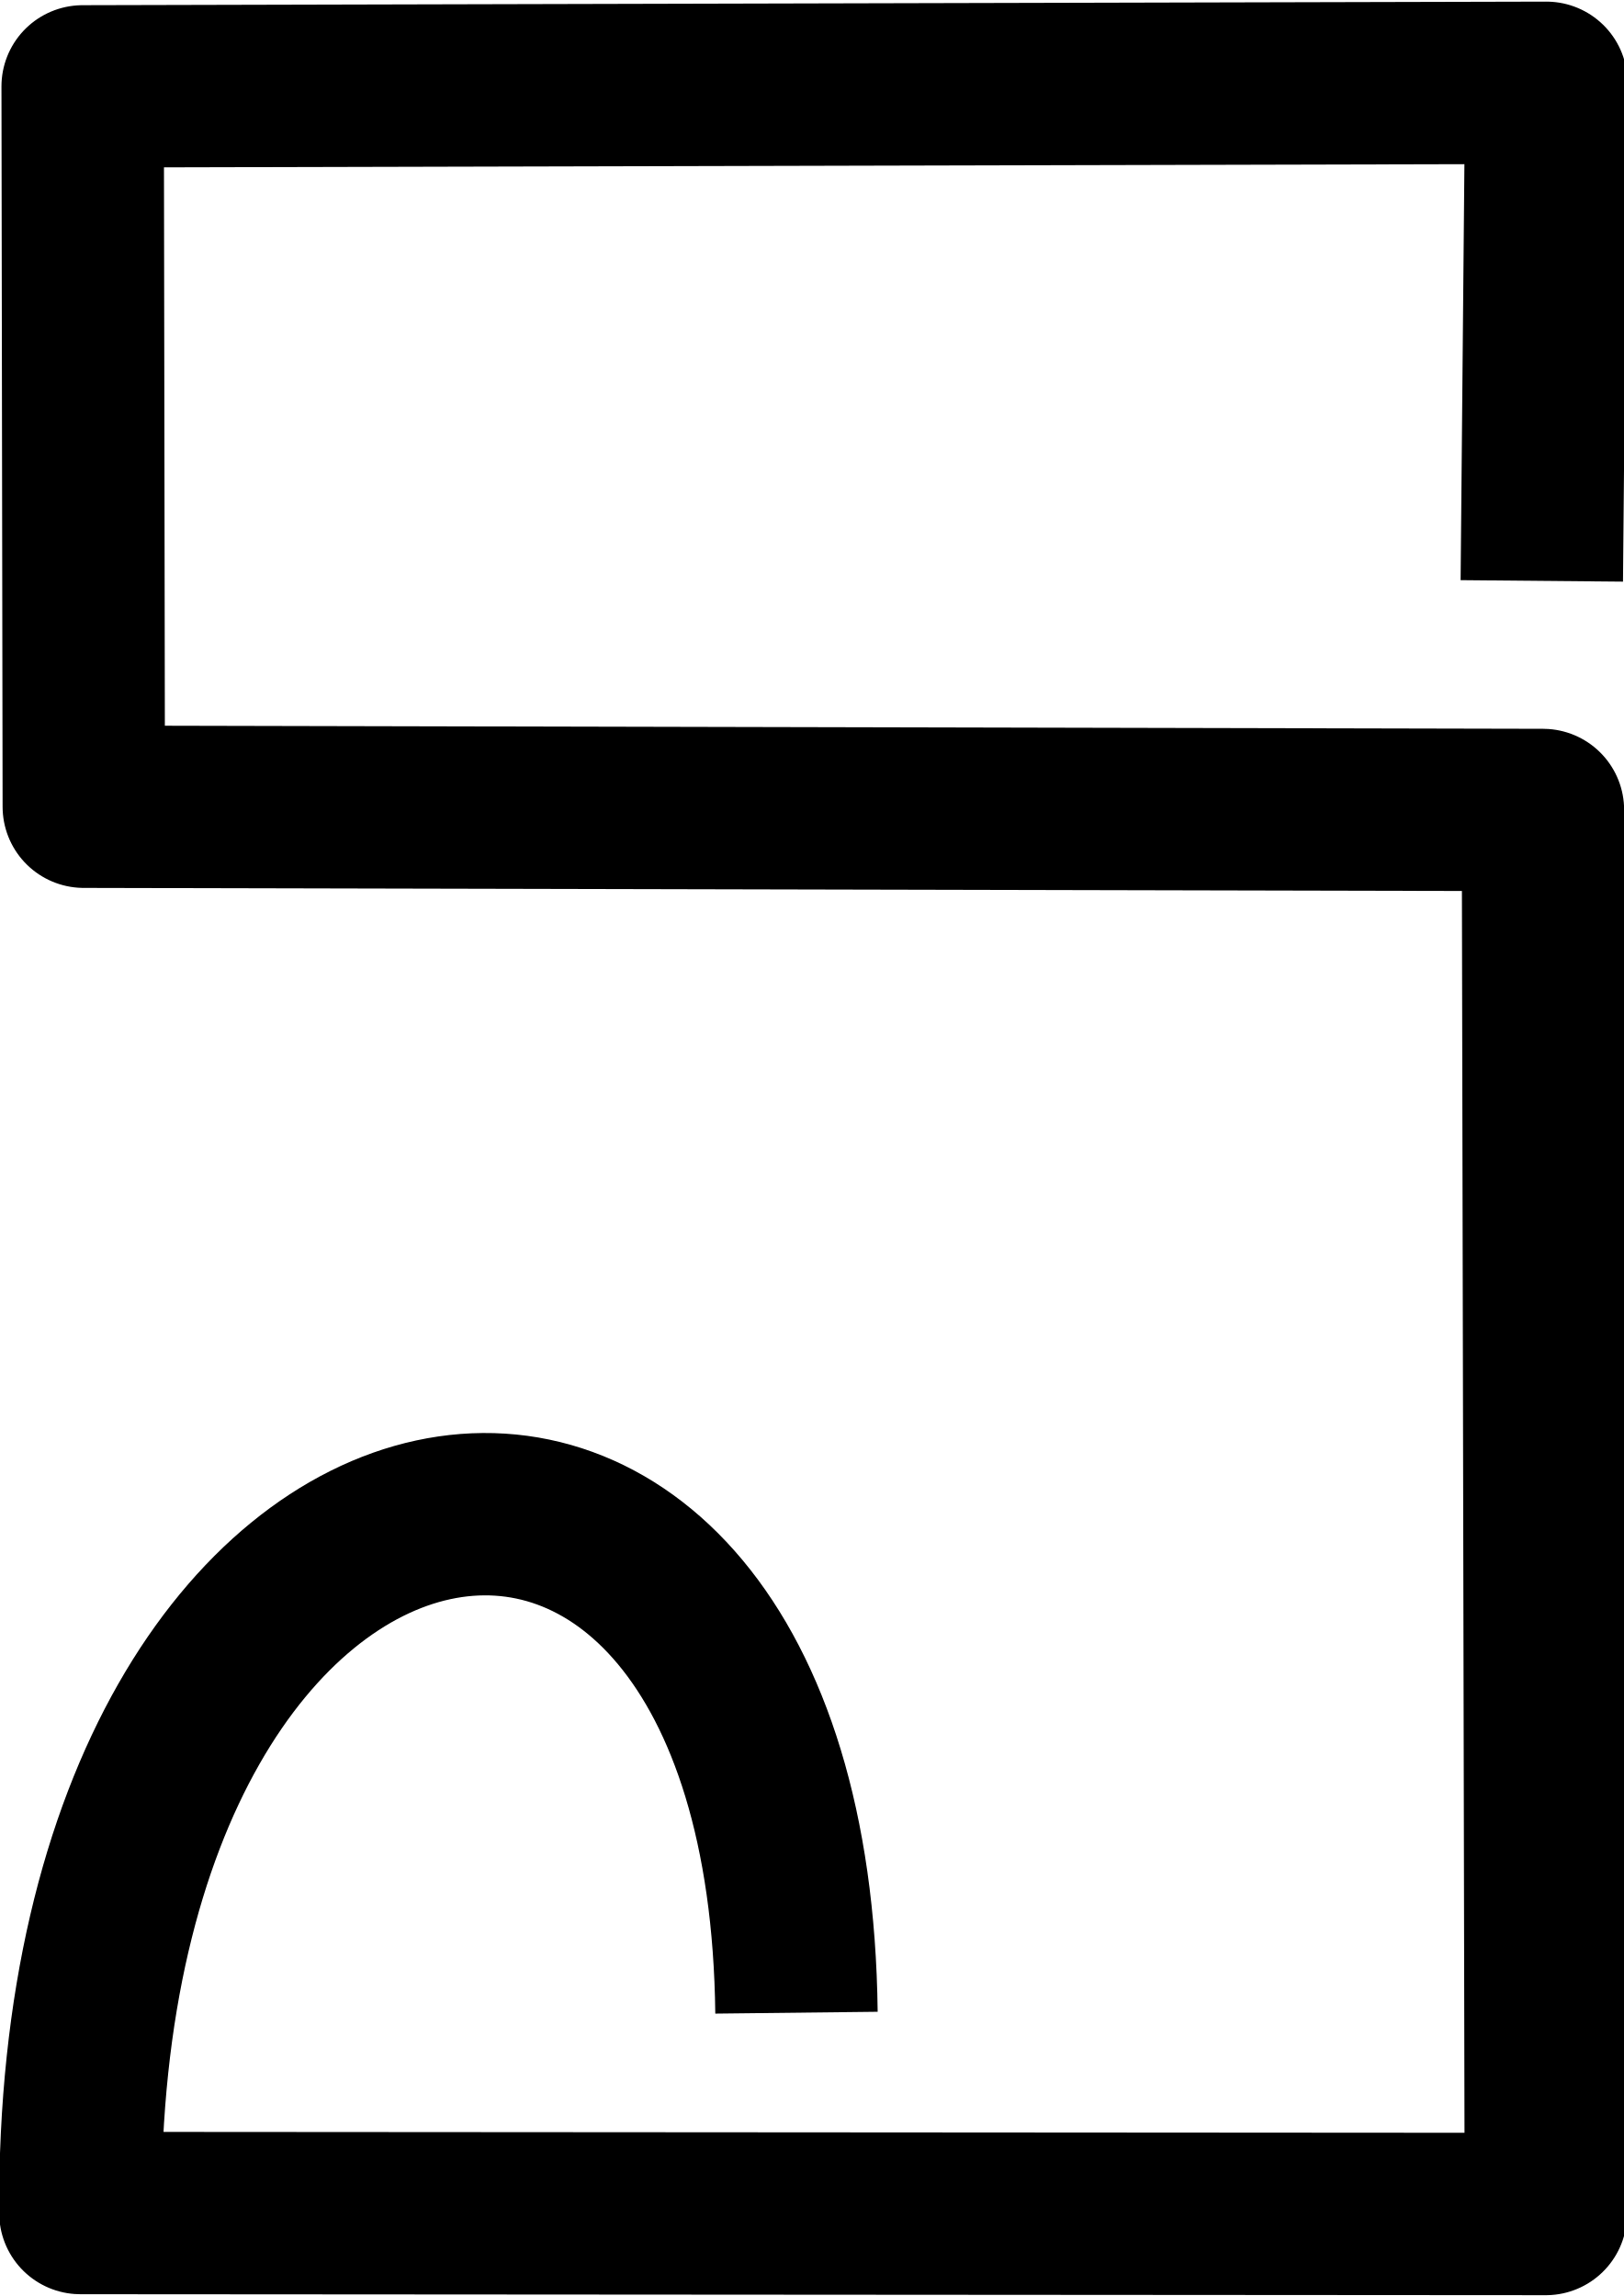
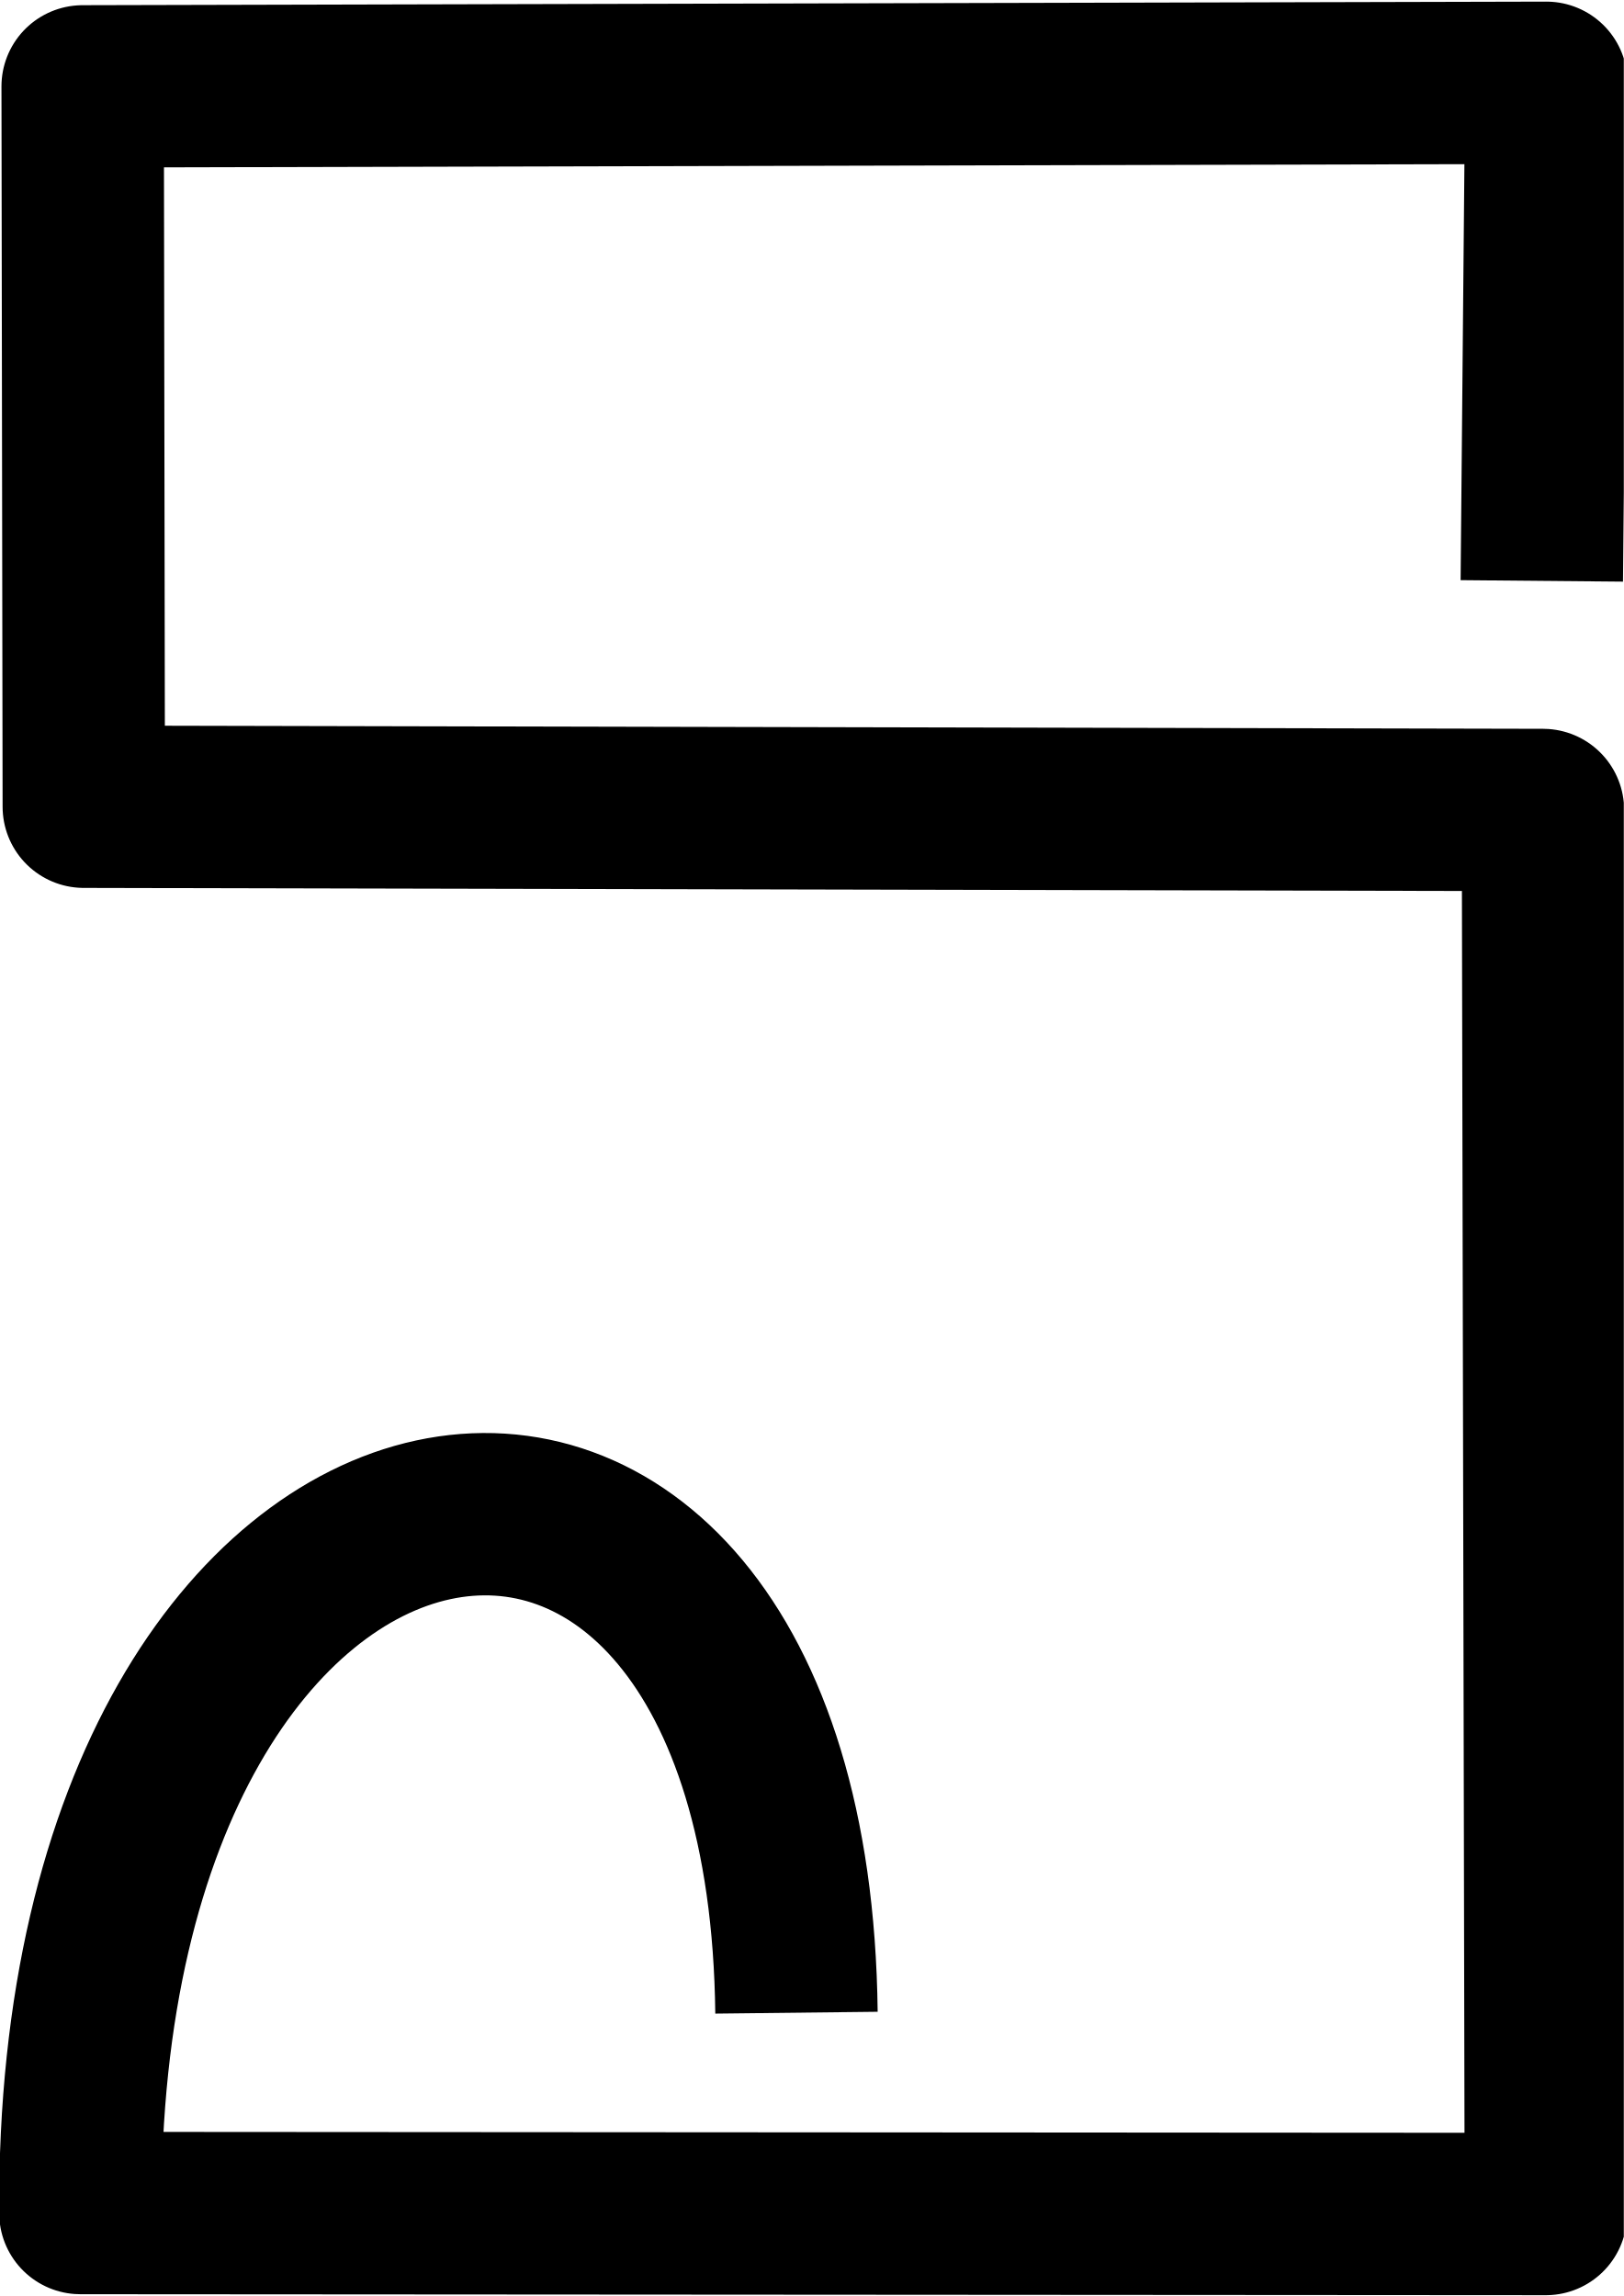
<svg xmlns="http://www.w3.org/2000/svg" width="10mm" height="14.142mm" viewBox="0 0 10 14.142" version="1.1" id="svg5">
-   <defs id="defs2" />
-   <g id="layer1">
+   <symbol id="sigil" height="14.142" width="10" viewBox="0 0 10 14.142">
    <path style="fill:none;stroke:#000000;stroke-width:1;stroke-linecap:butt;stroke-linejoin:round;stroke-miterlimit:4;stroke-dasharray:none;stroke-opacity:1" d="M 9.495,3.578 9.523,0.51 0.509,0.532 0.516,4.969 9.502,4.989 9.52,13.637 0.495,13.631 C 0.463,8.476 4.853,7.811 4.905,12.397" id="path11306" />
-   </g>
+   </symbol>
+   <use href="#sigil" />
</svg>
